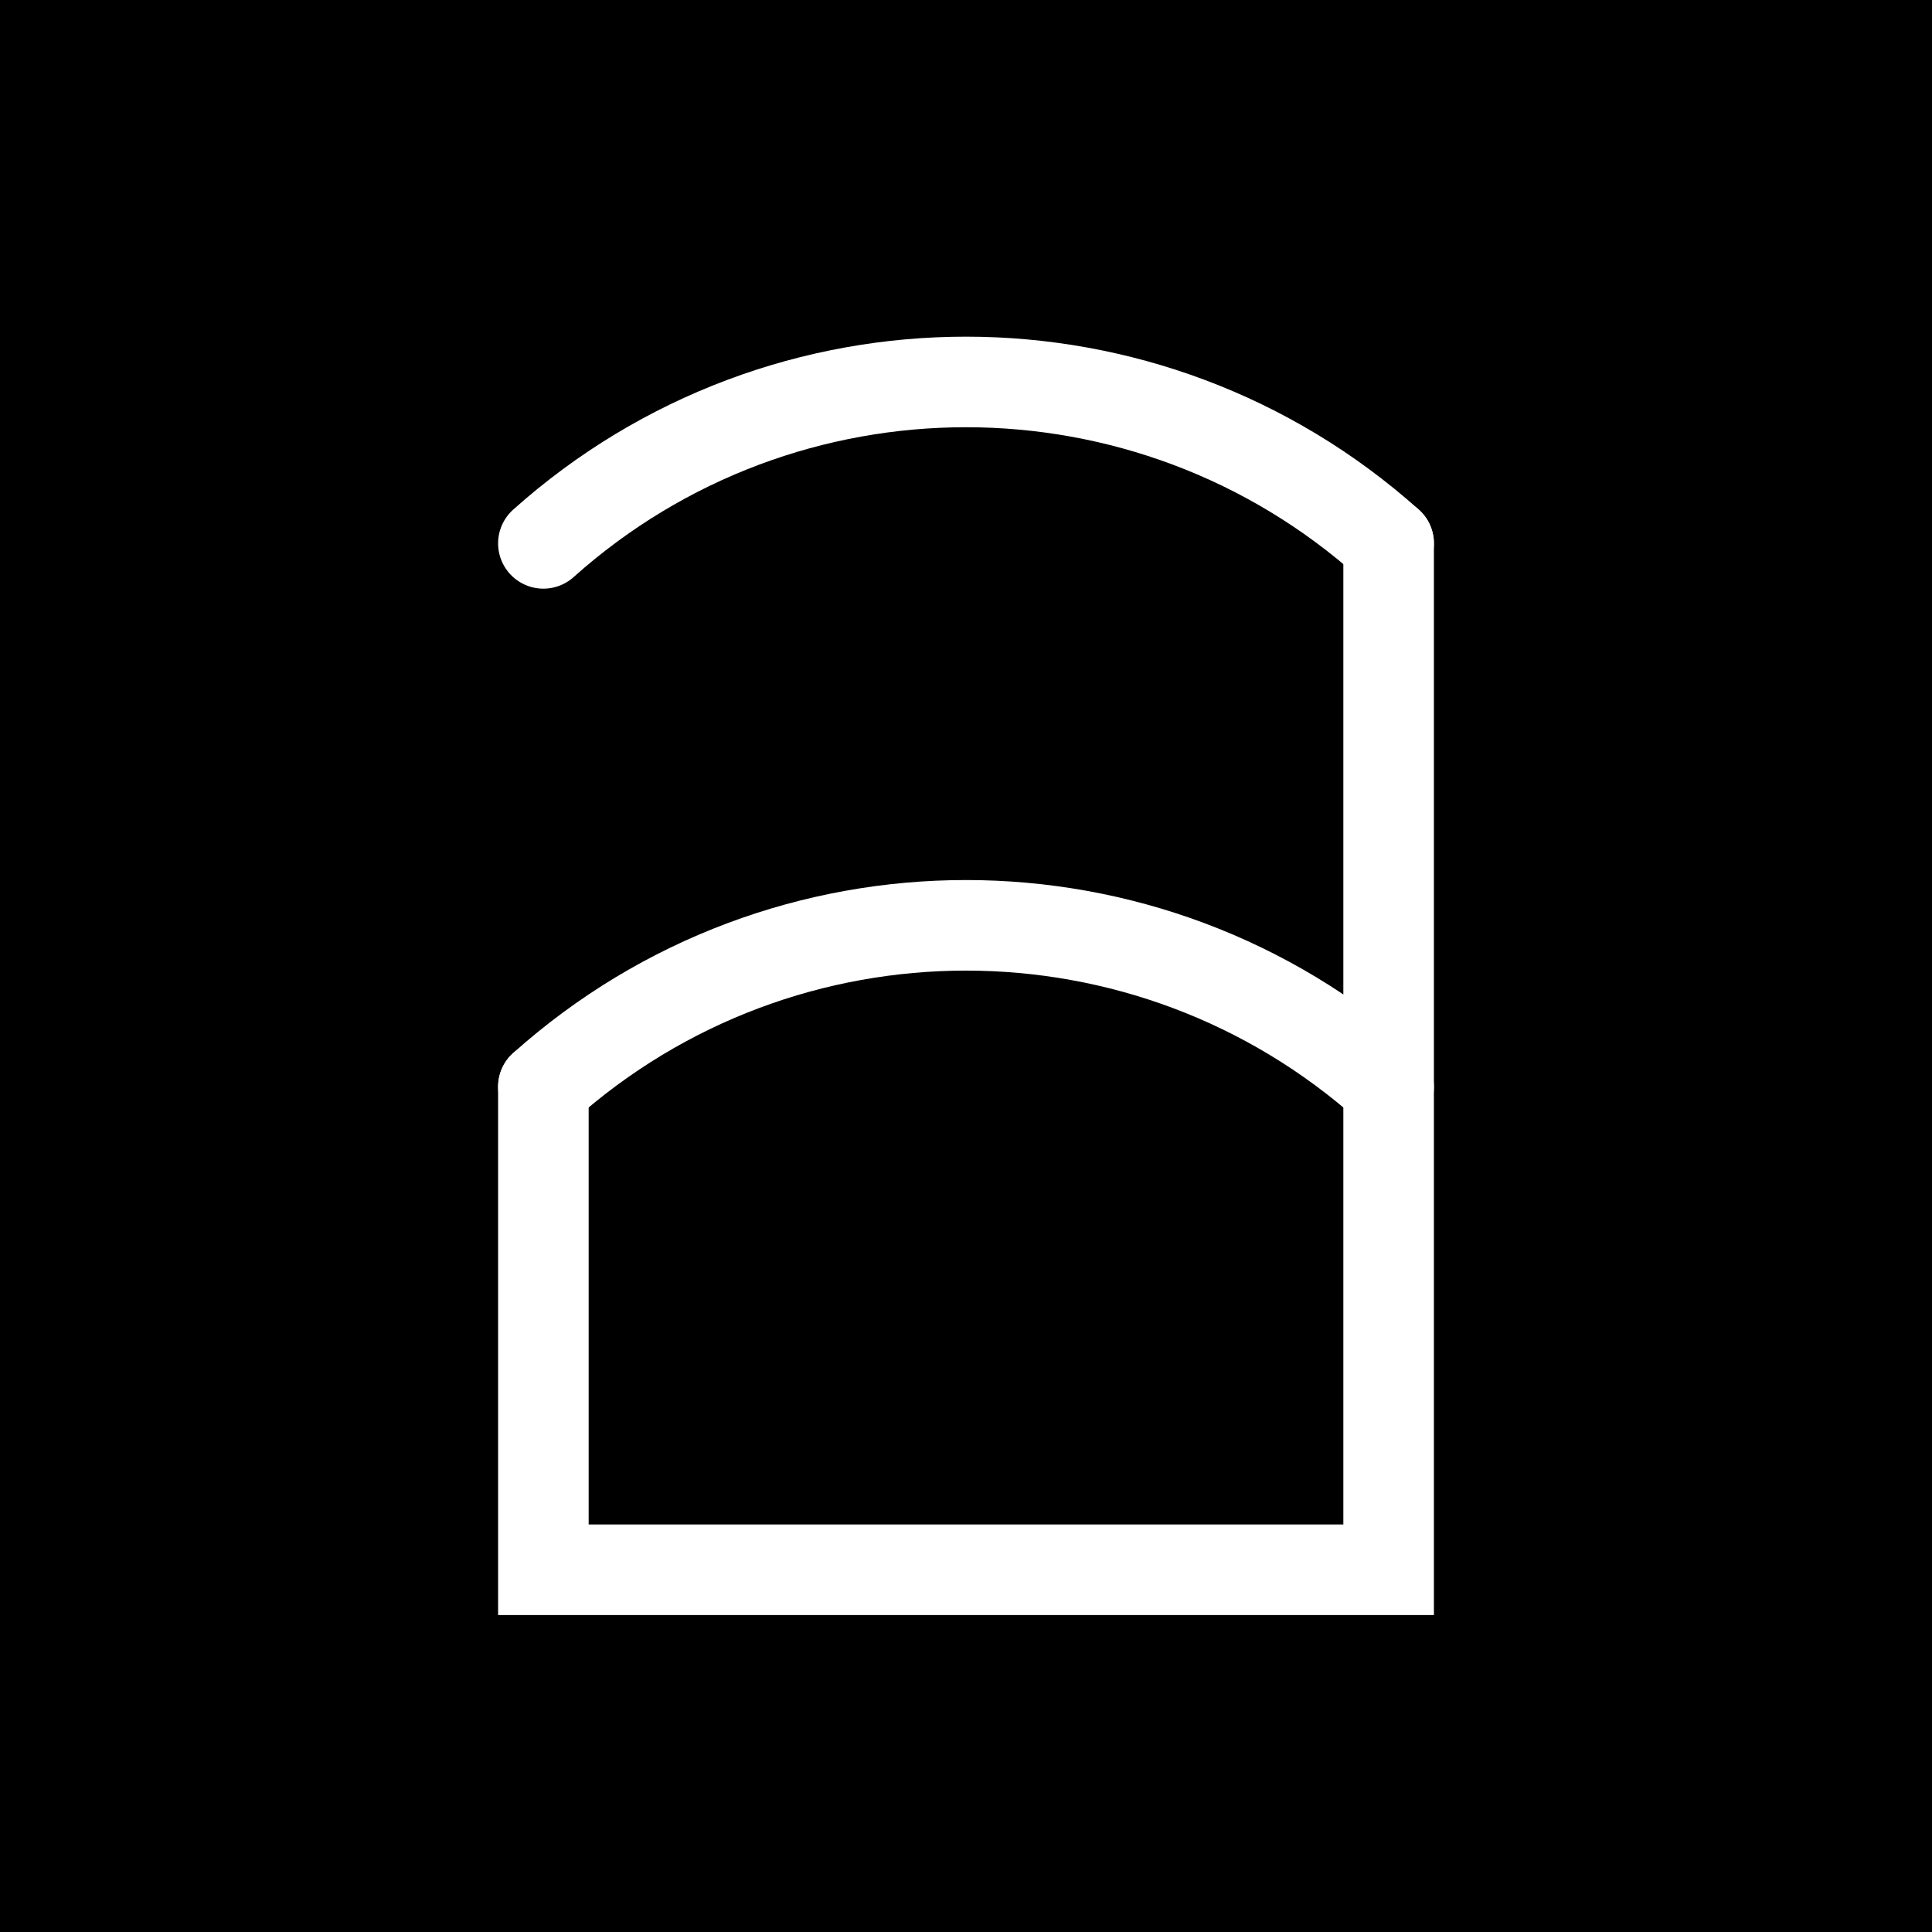
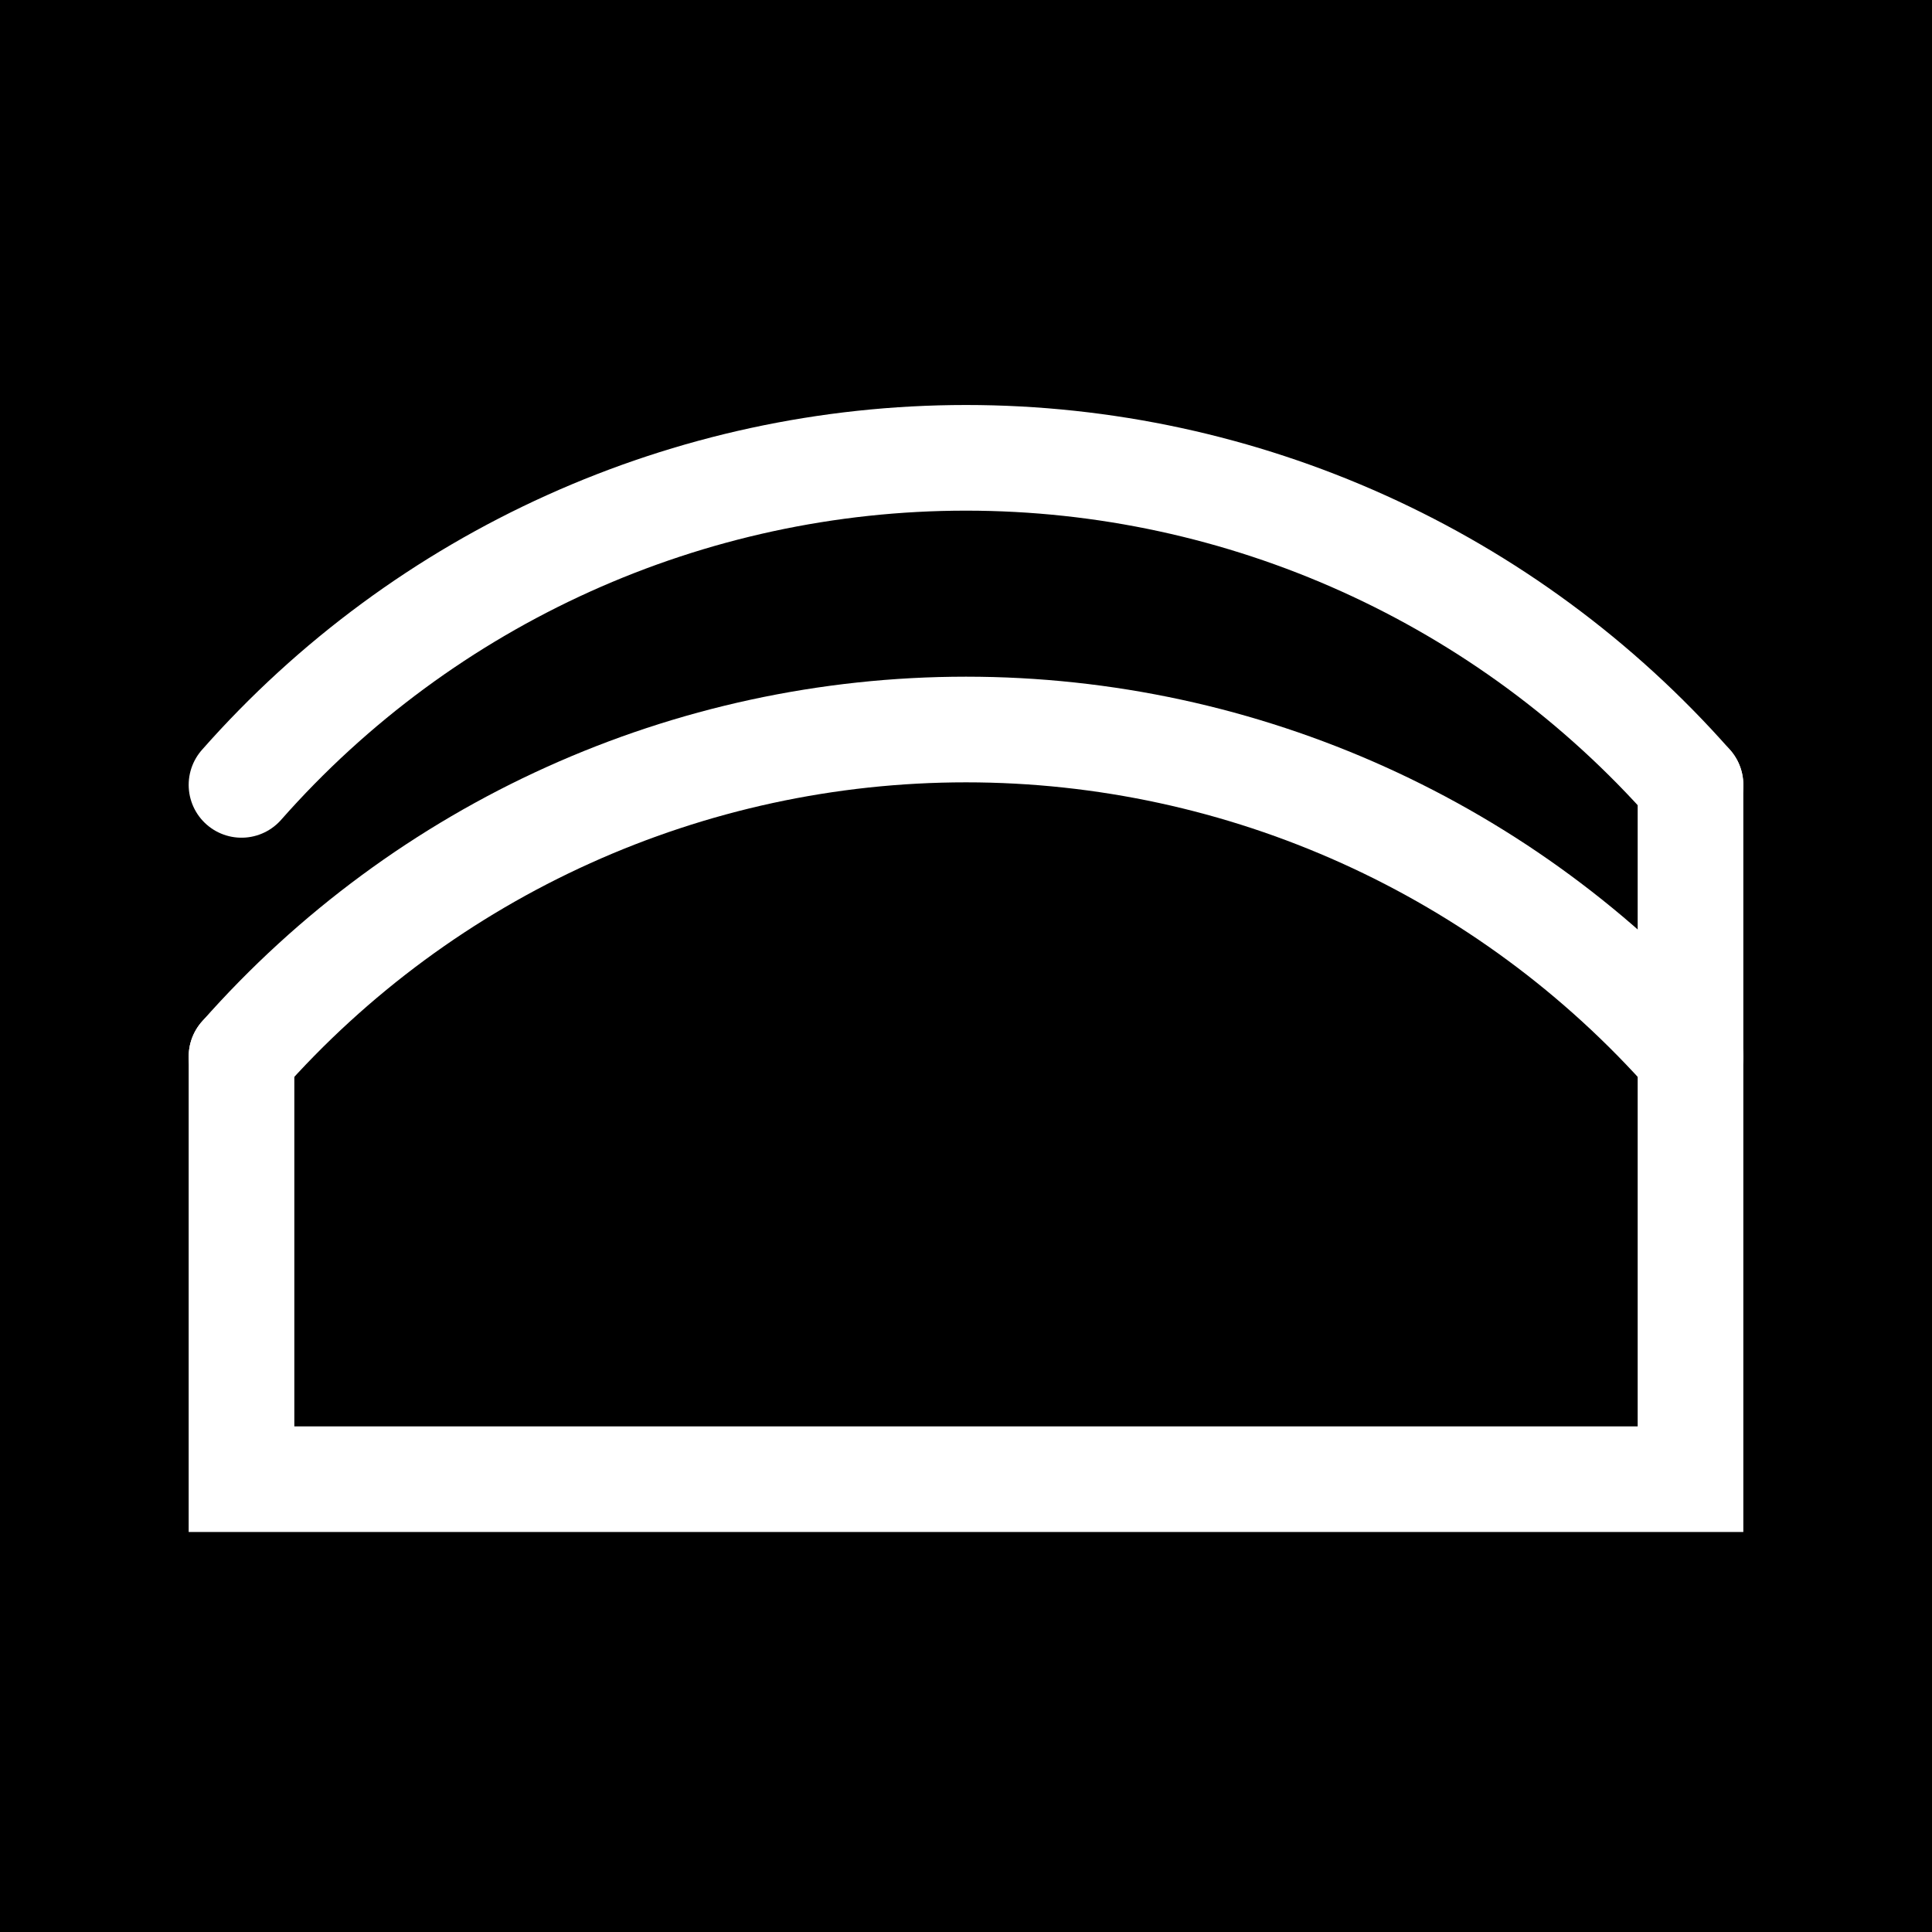
<svg xmlns="http://www.w3.org/2000/svg" viewBox="0 0 128 128" aria-label="Alcove">
  <rect width="128" height="128" fill="#000000" />
-   <g fill="none" stroke="#FFFFFF" stroke-width="6" stroke-linecap="round" stroke-linejoin="miter" stroke-miterlimit="4">
-     <path d="M36 72 V104 H92 V36" />
-     <path d="M36 72 A42 42 0 0 1 92 72" />
-     <path d="M36 36 A42 42 0 0 1 92 36" />
+   <g fill="none" stroke="#FFFFFF" stroke-width="7" stroke-linecap="round" stroke-linejoin="miter" stroke-miterlimit="4">
+     <path d="M16 70 V98 H112 V52" />
+     <path d="M16 70 A64 64 0 0 1 112 70" />
+     <path d="M16 52 A64 64 0 0 1 112 52" />
  </g>
</svg>
